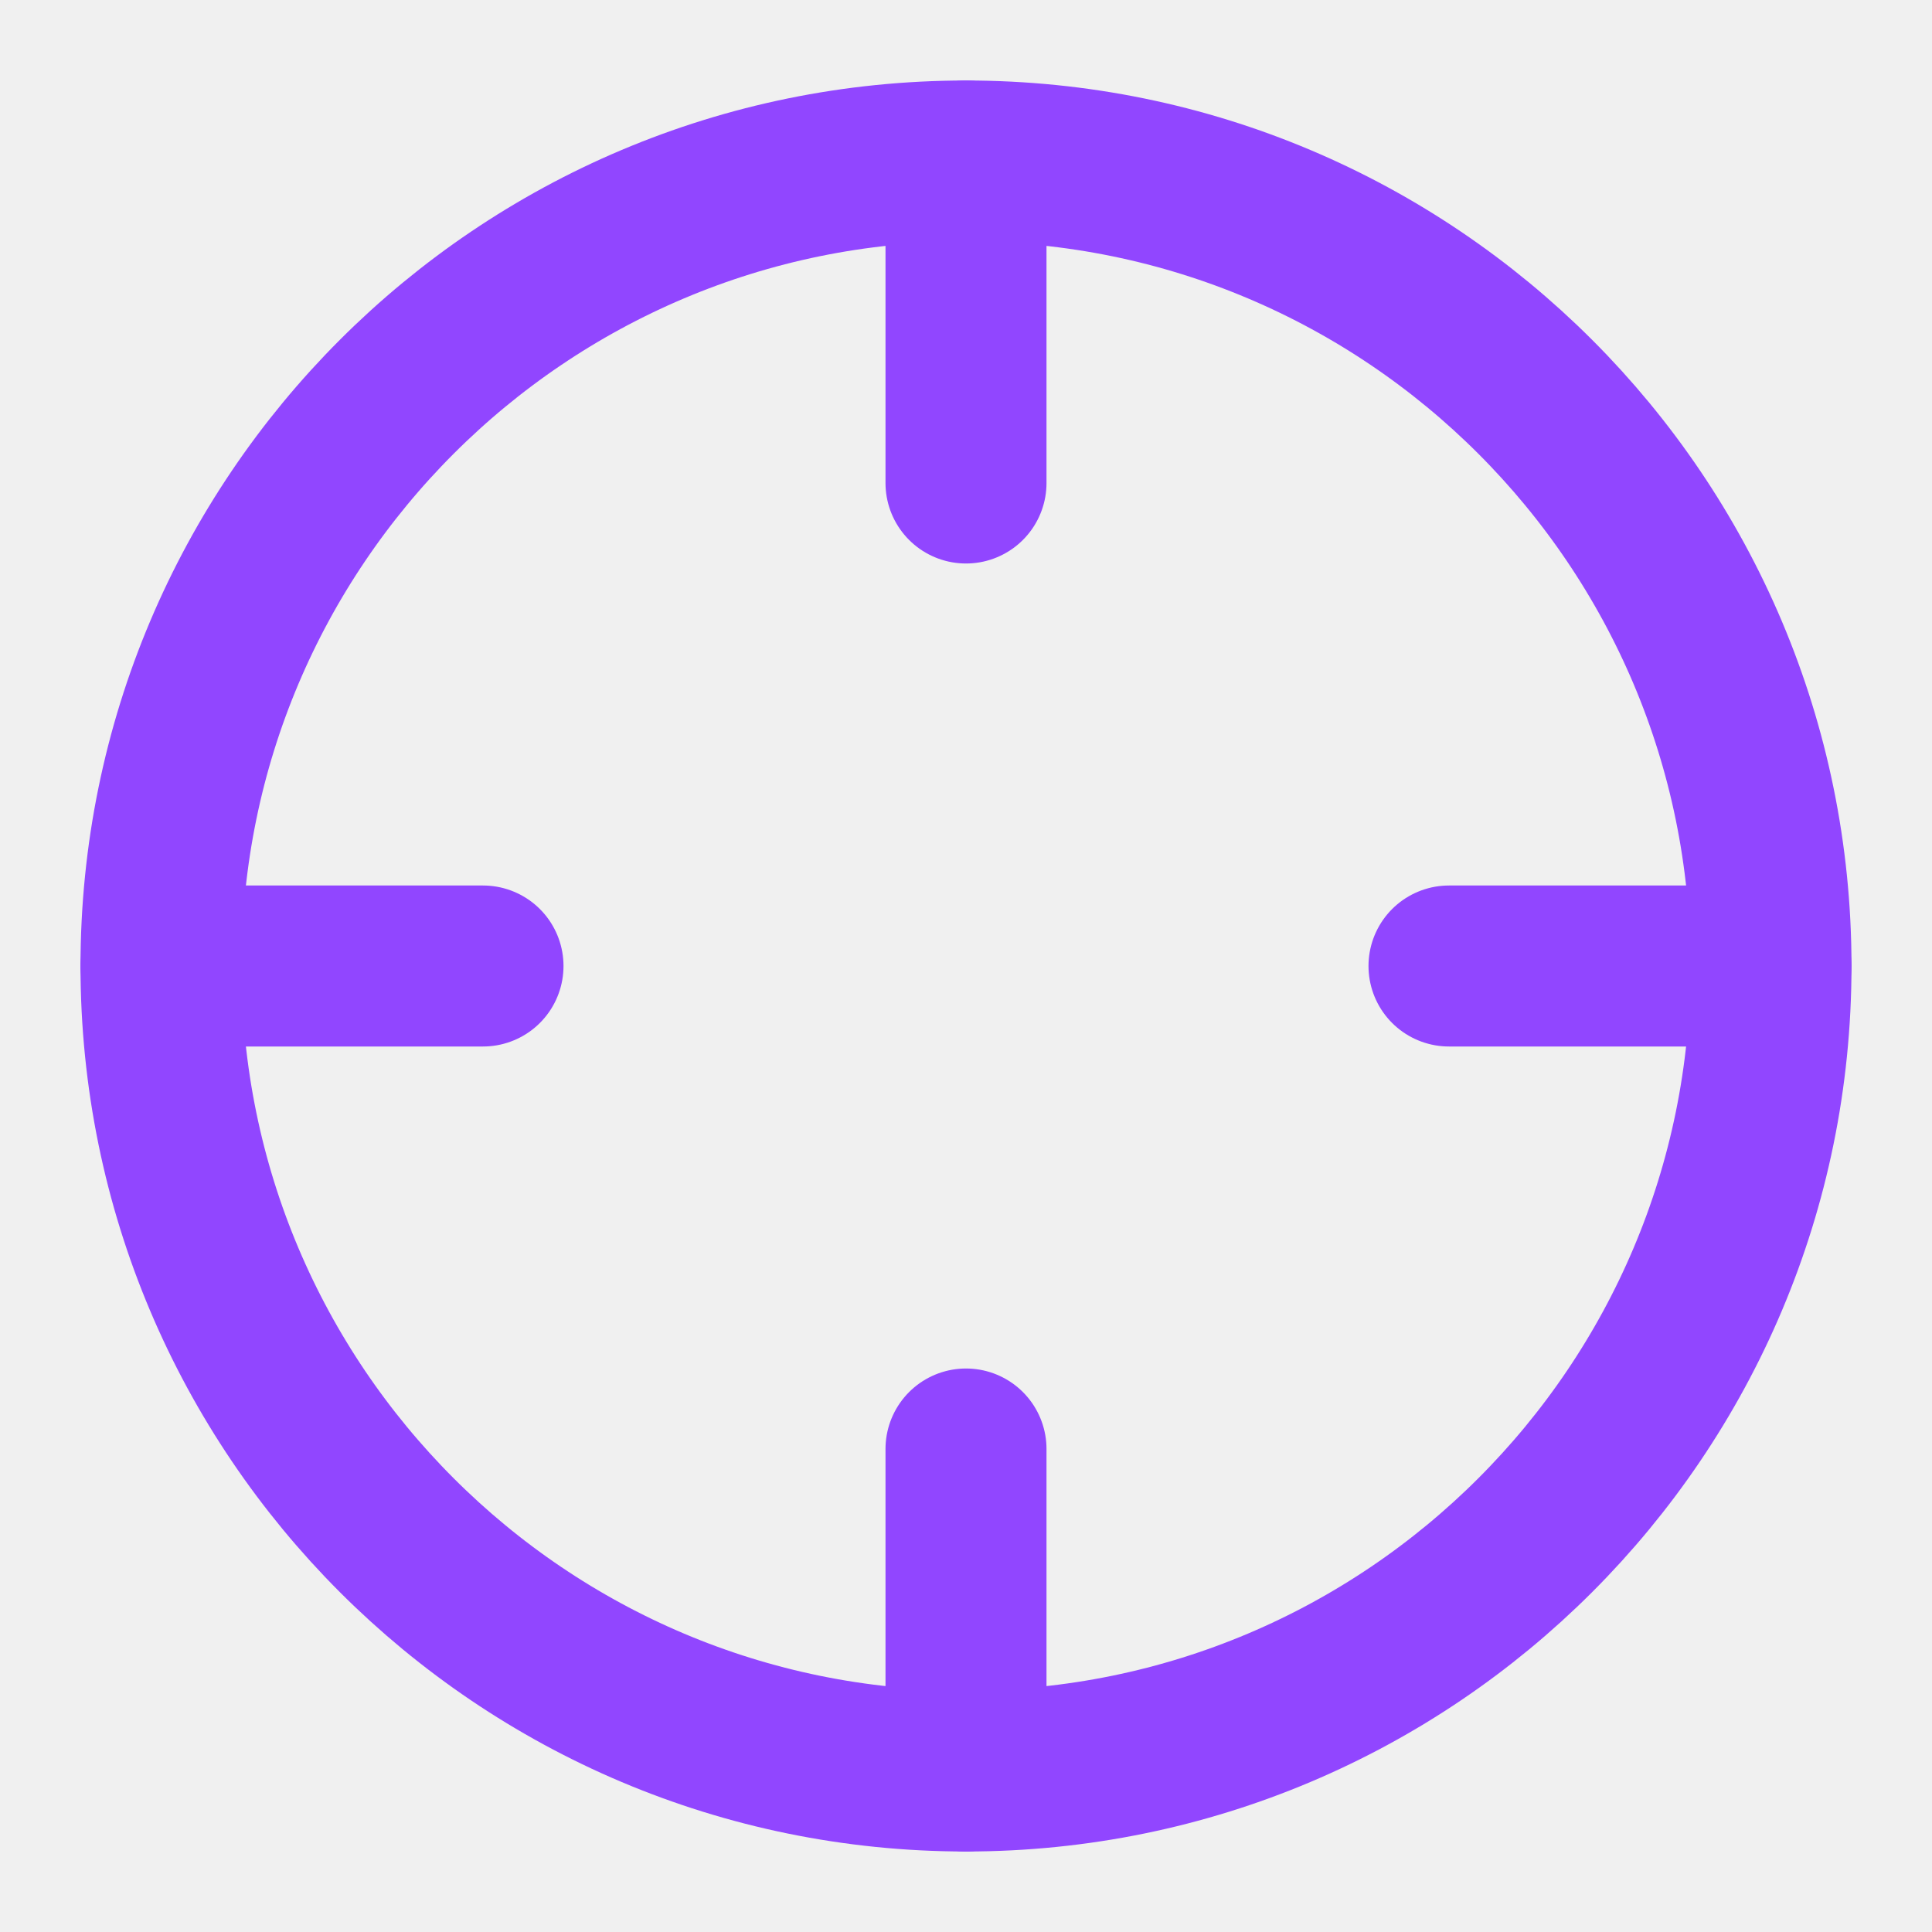
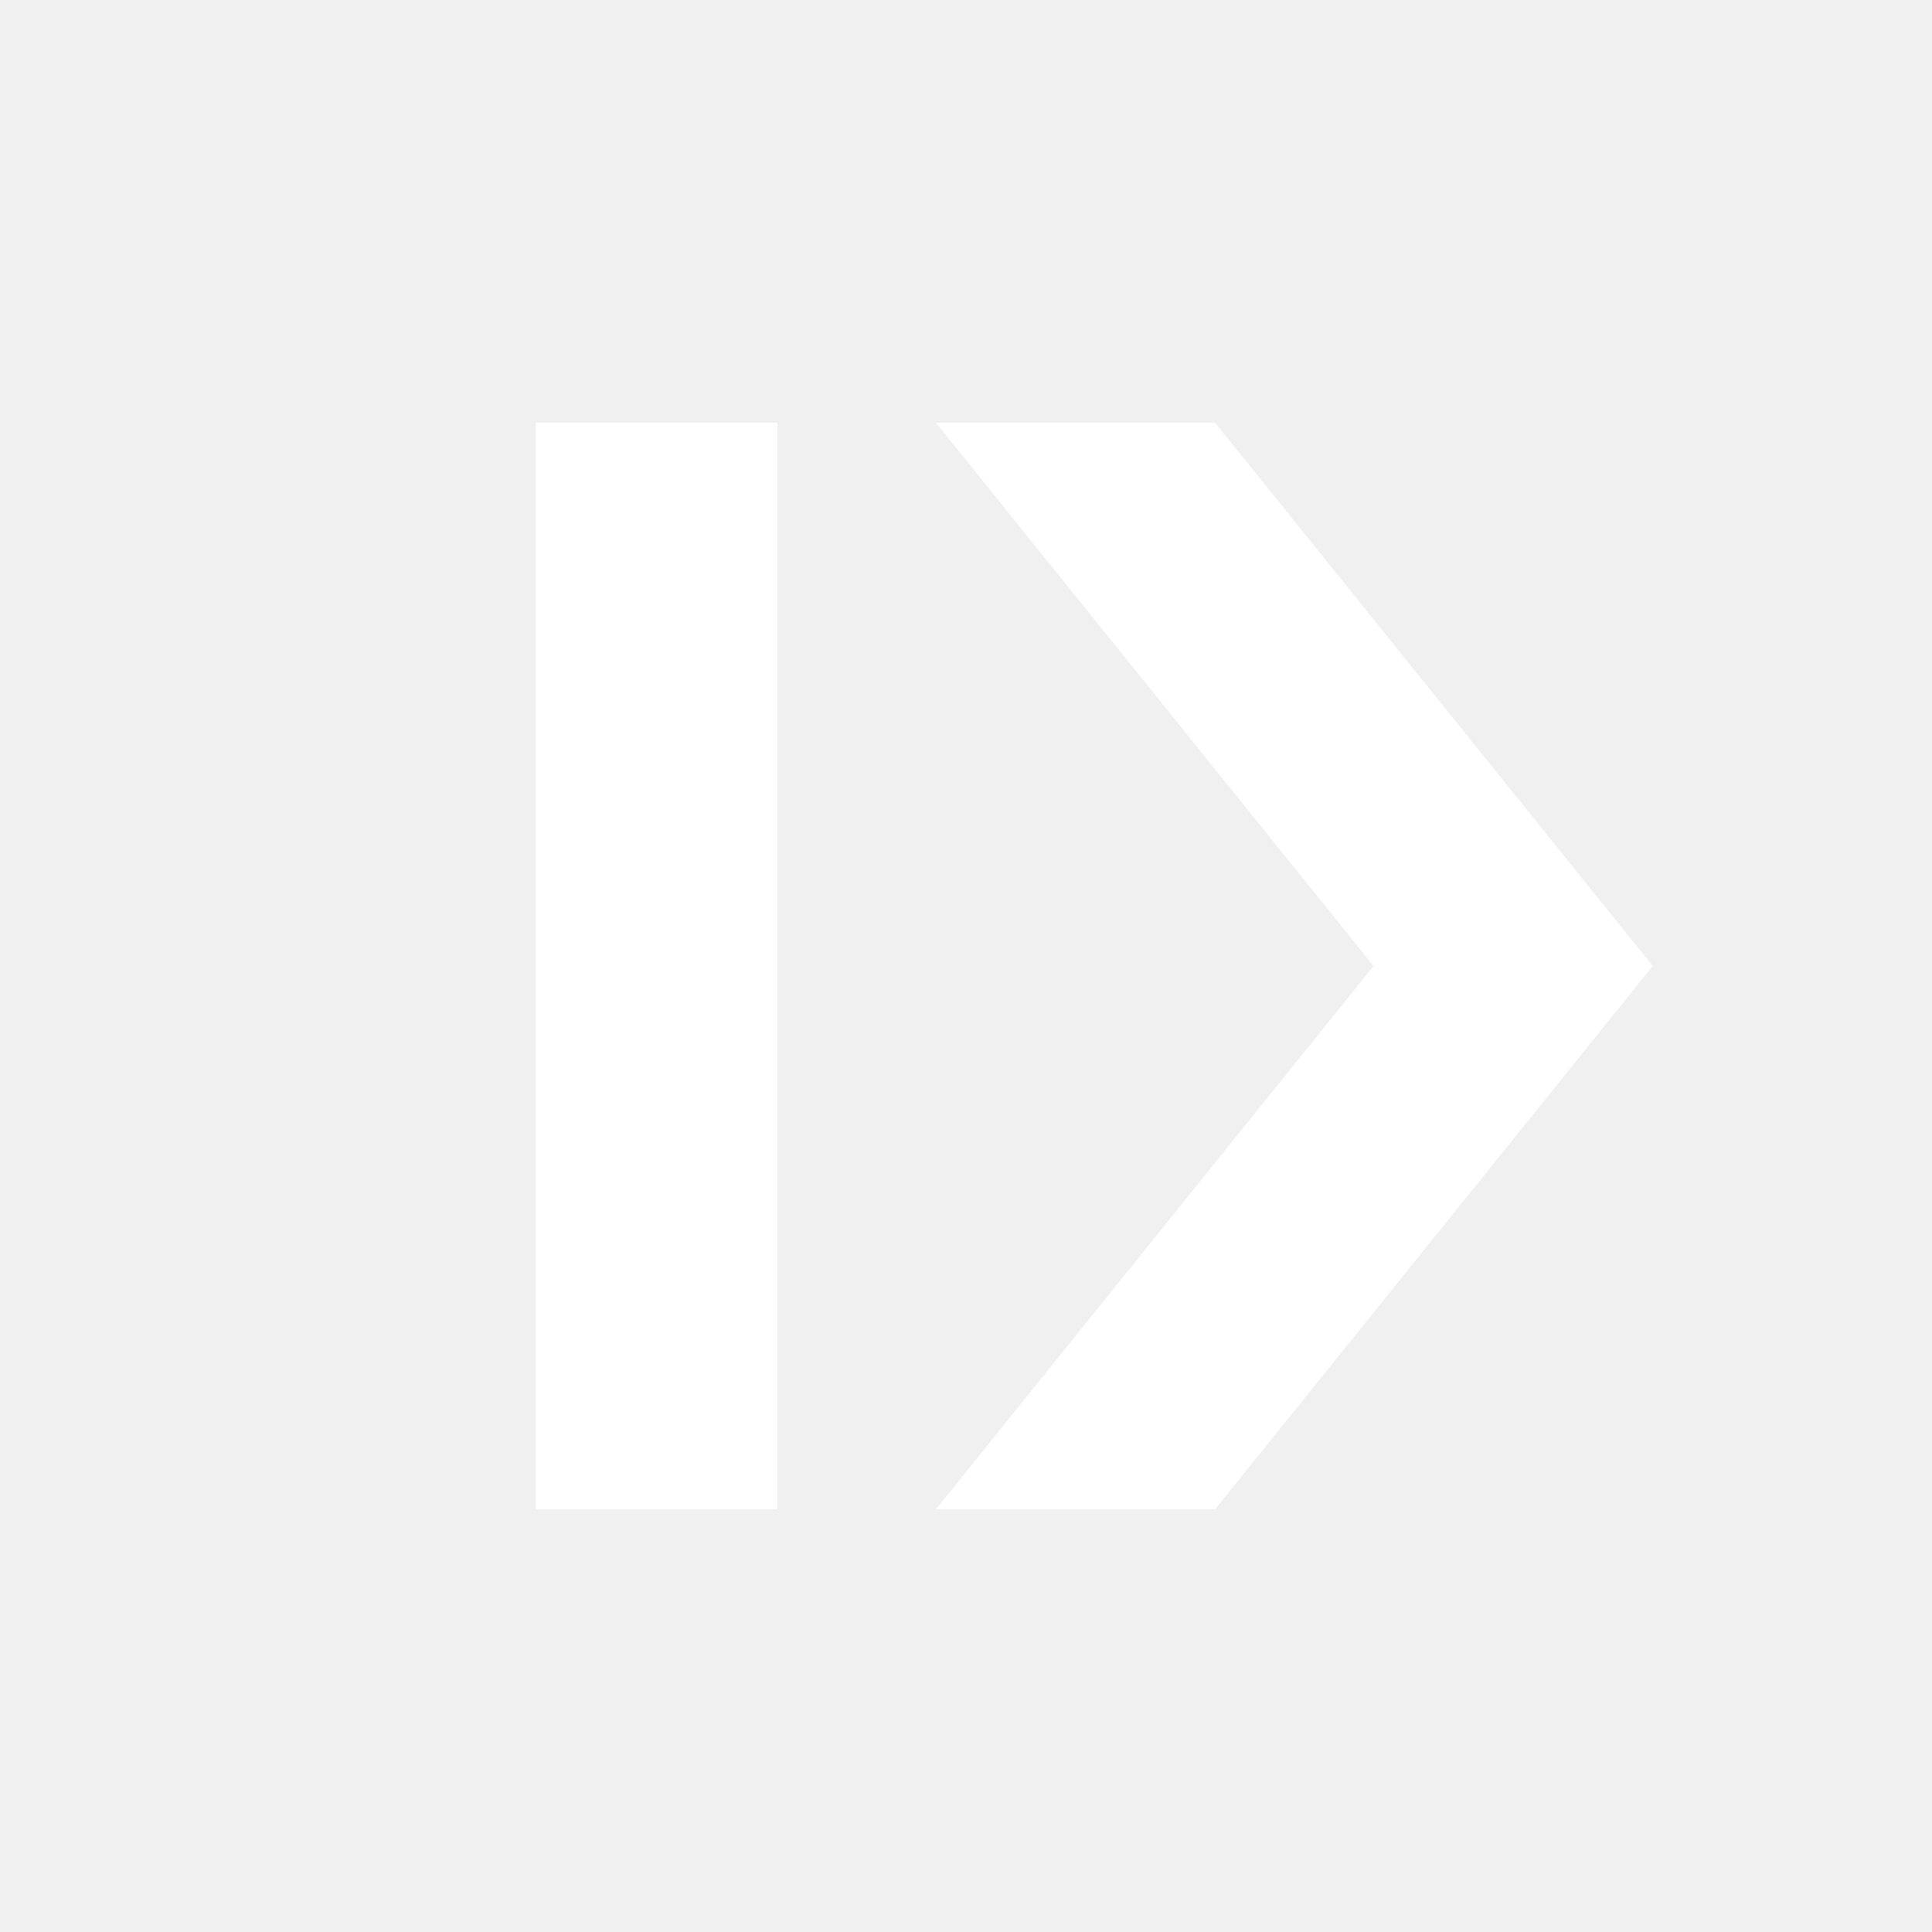
- <svg xmlns="http://www.w3.org/2000/svg" viewBox="0 0 24 24" fill="none" stroke="#9146ff" stroke-width="2" stroke-linecap="round" stroke-linejoin="round">
-   <circle cx="12" cy="12" r="10" />
-   <line x1="22" y1="12" x2="18" y2="12" />
-   <line x1="6" y1="12" x2="2" y2="12" />
-   <line x1="12" y1="6" x2="12" y2="2" />
-   <line x1="12" y1="22" x2="12" y2="18" />
+ <svg xmlns="http://www.w3.org/2000/svg" viewBox="0 0 512 512">
+   <rect x="142" y="112" width="64" height="288" fill="#ffffff" />
+   <path d="M248 112h74l116 144-116 144h-74l116-144z" fill="#ffffff" />
</svg>
